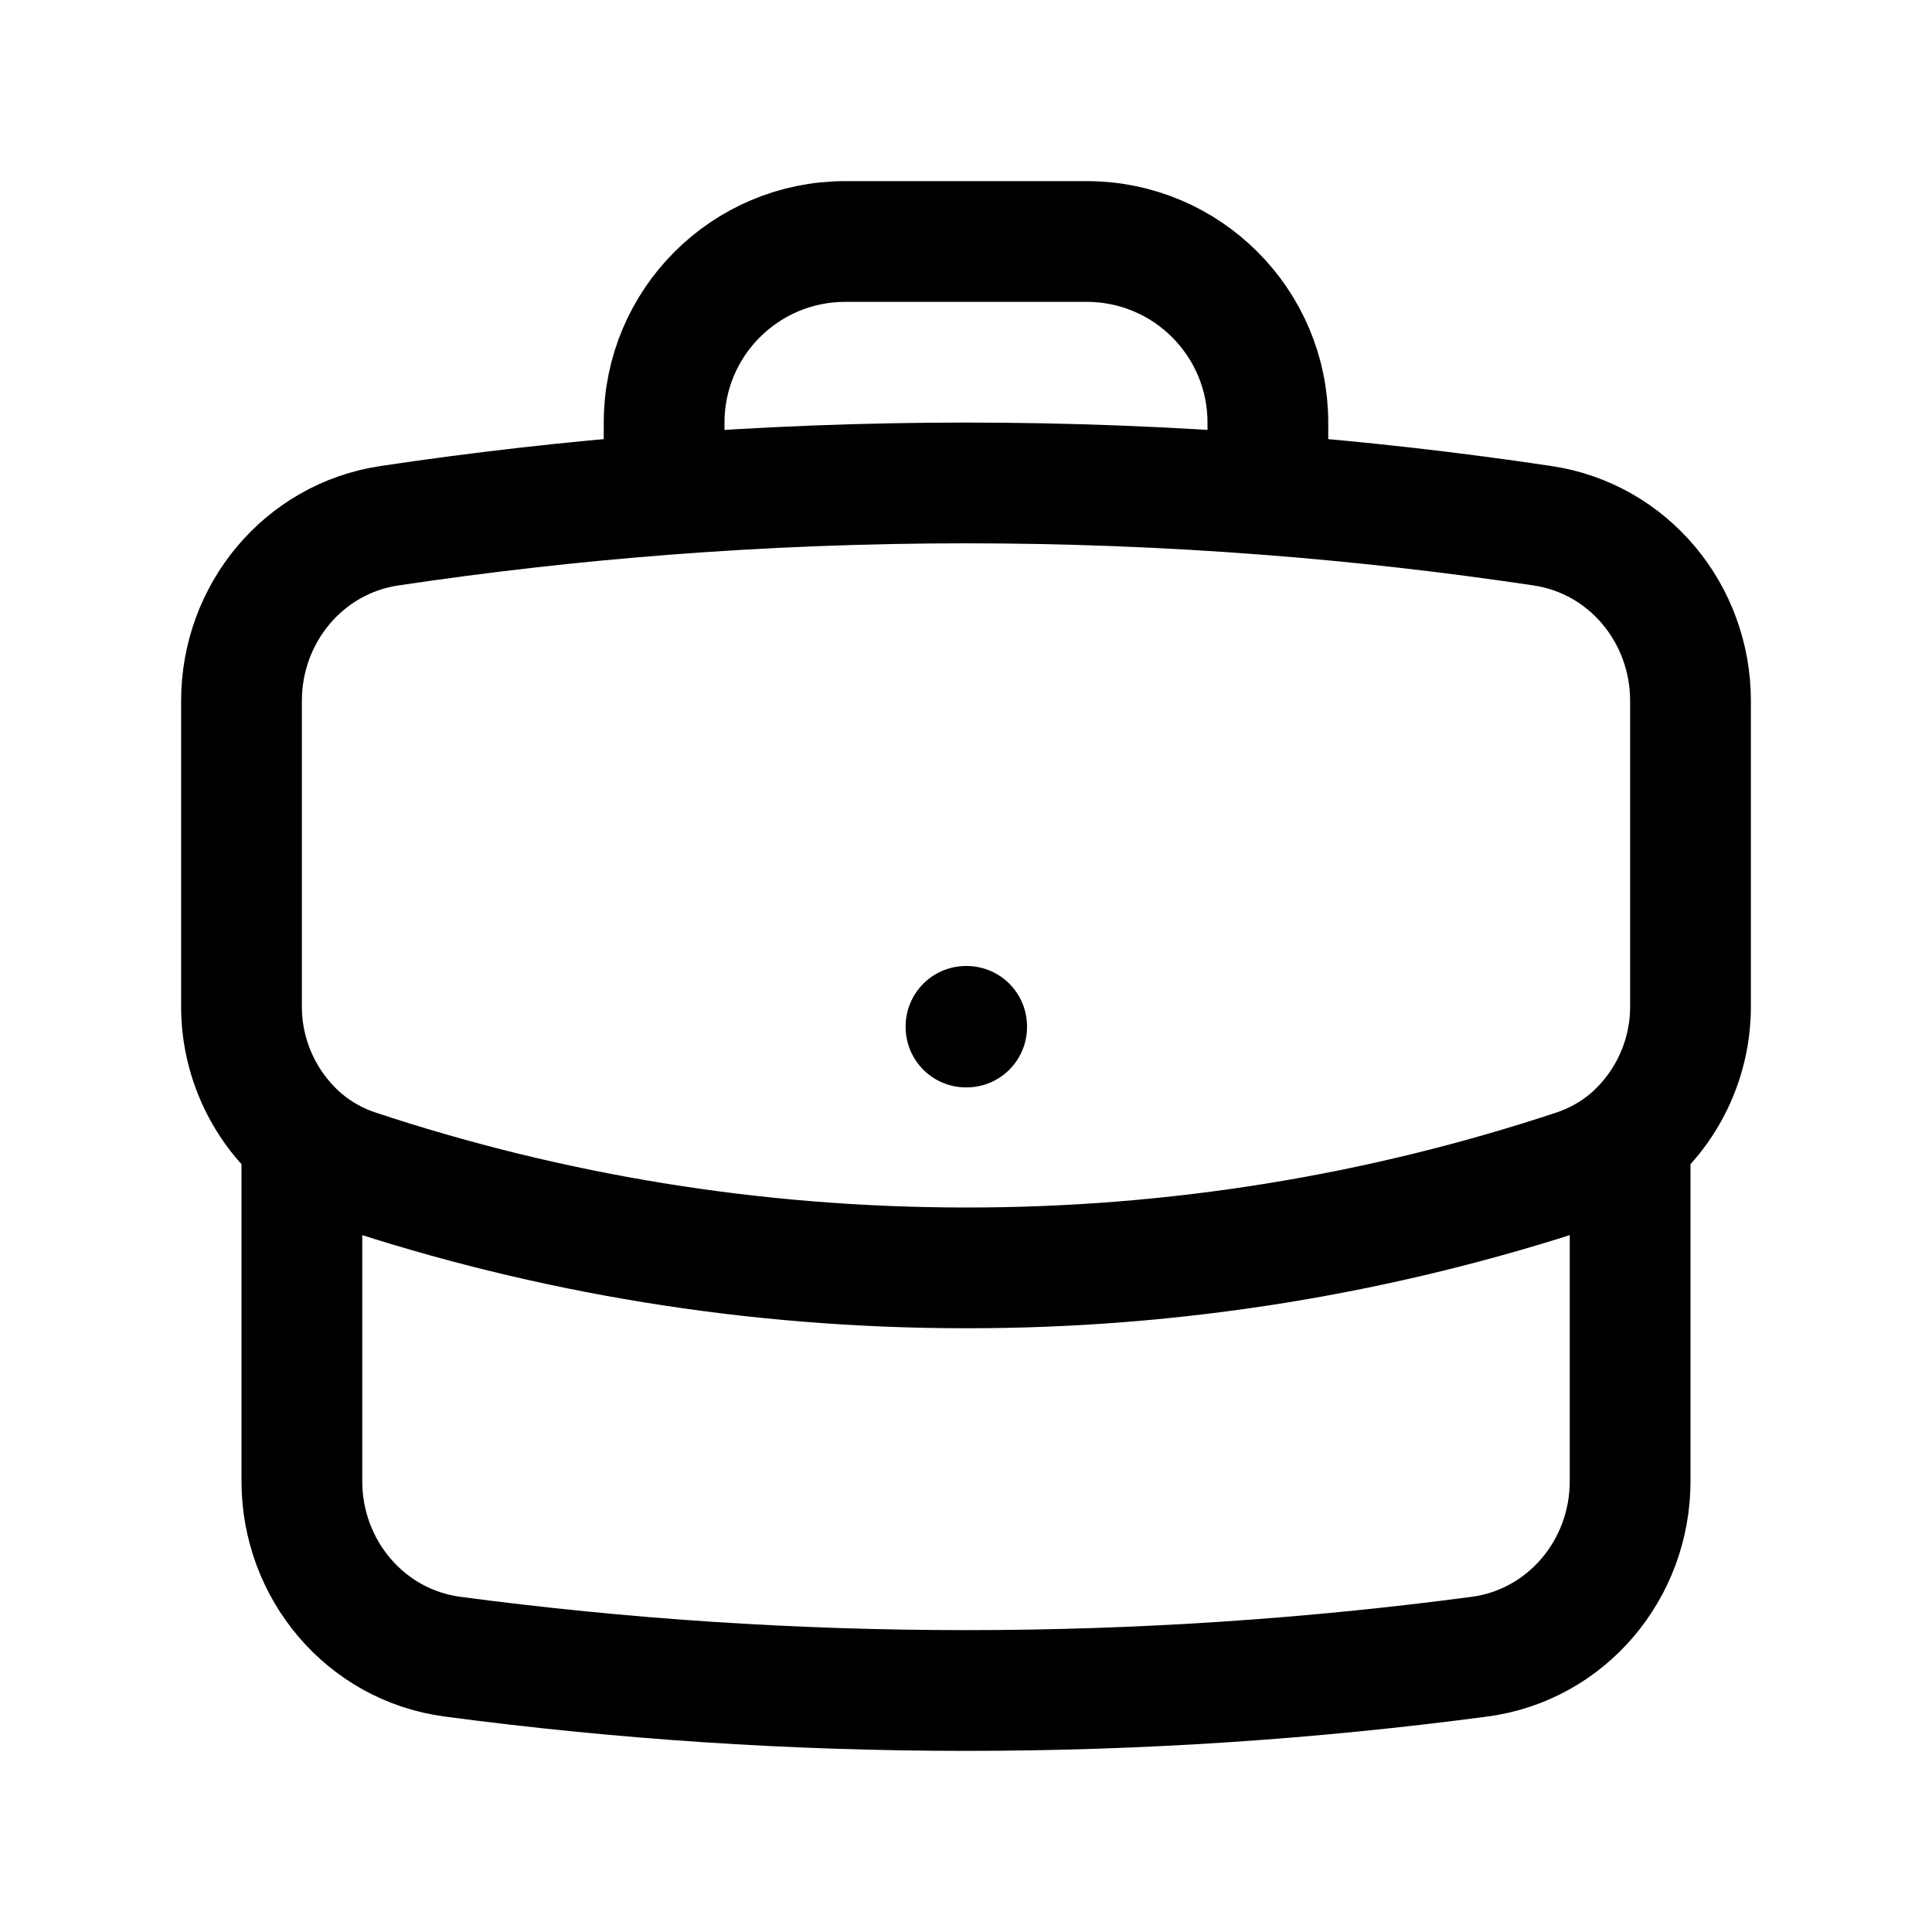
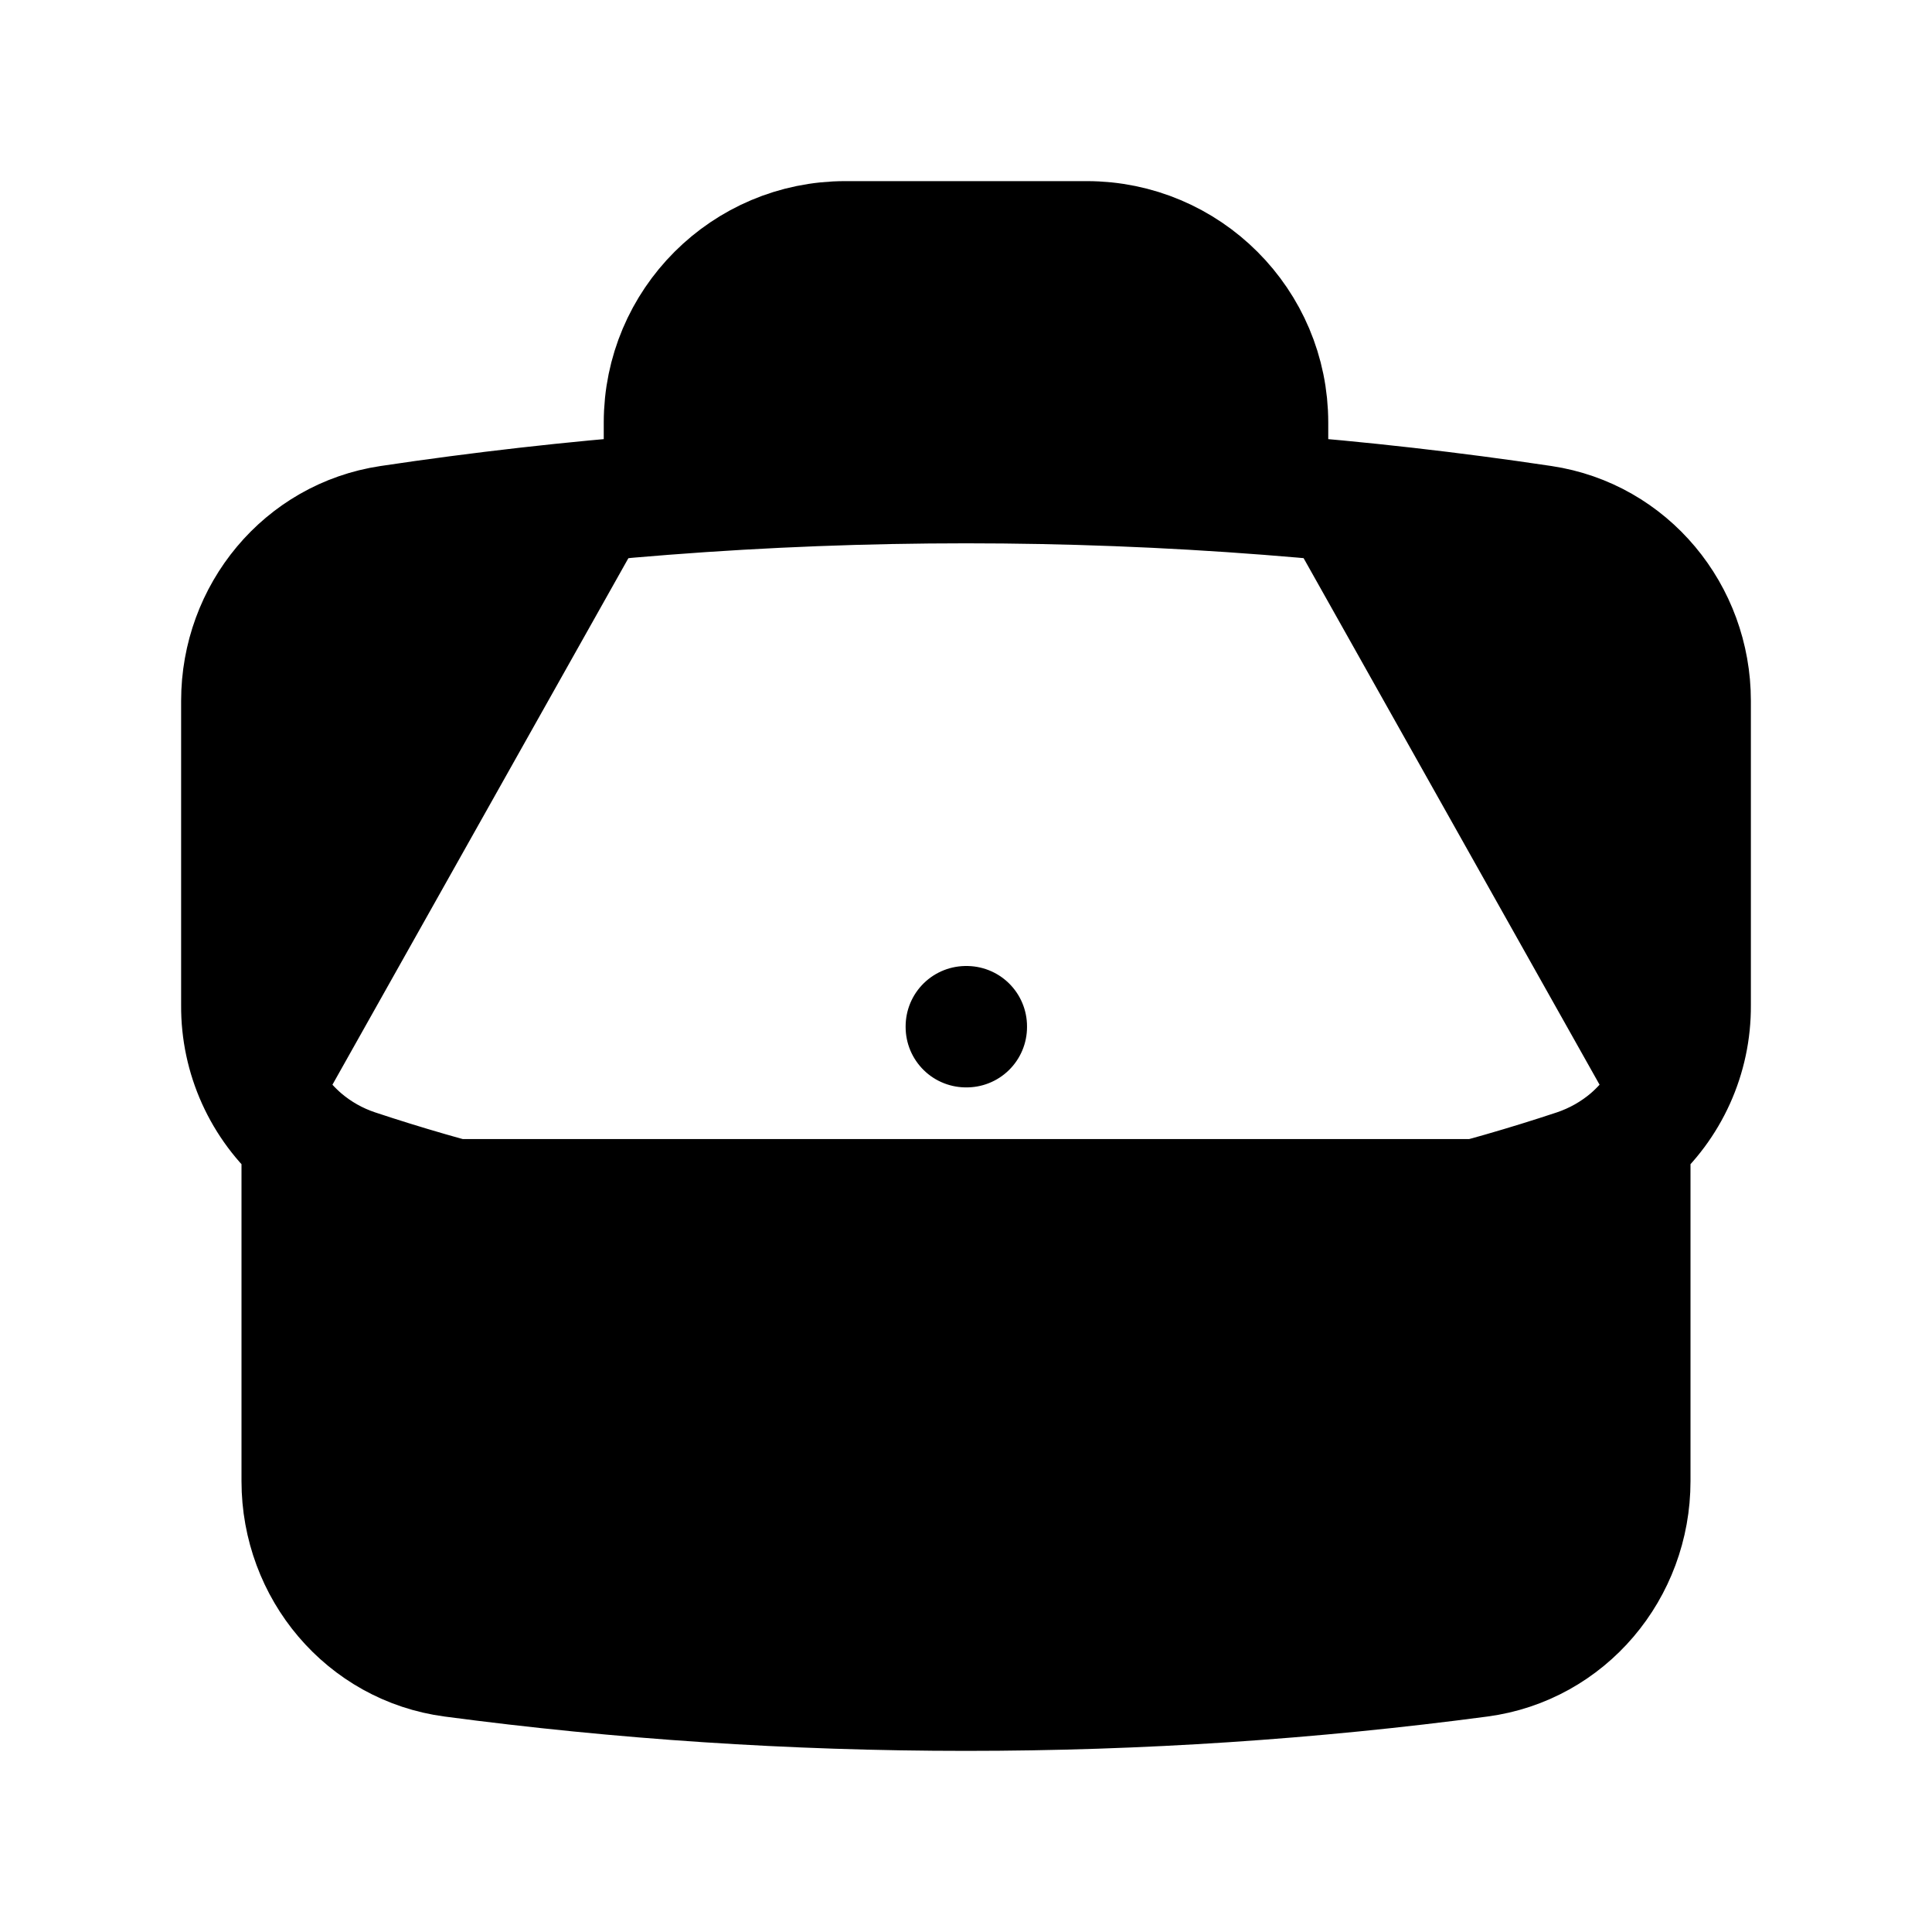
- <svg xmlns="http://www.w3.org/2000/svg" data-slot="icon" fill="none" stroke-width="1.5" stroke="currentColor" viewBox="0 0 24 24" aria-hidden="true">
+ <svg xmlns="http://www.w3.org/2000/svg" data-slot="icon" stroke="currentColor" stroke-width="1.5" viewBox="0 0 24 24" aria-hidden="true" class="fill-current stroke-current">
  <path stroke-linecap="round" stroke-linejoin="round" d="M20.25 14.15v4.25c0 1.094-.787 2.036-1.872 2.18-2.087.277-4.216.42-6.378.42s-4.291-.143-6.378-.42c-1.085-.144-1.872-1.086-1.872-2.18v-4.25m16.5 0a2.18 2.18 0 0 0 .75-1.661V8.706c0-1.081-.768-2.015-1.837-2.175a48.114 48.114 0 0 0-3.413-.387m4.5 8.006c-.194.165-.42.295-.673.38A23.978 23.978 0 0 1 12 15.75c-2.648 0-5.195-.429-7.577-1.22a2.016 2.016 0 0 1-.673-.38m0 0A2.18 2.18 0 0 1 3 12.489V8.706c0-1.081.768-2.015 1.837-2.175a48.111 48.111 0 0 1 3.413-.387m7.5 0V5.25A2.25 2.25 0 0 0 13.5 3h-3a2.25 2.25 0 0 0-2.25 2.25v.894m7.5 0a48.667 48.667 0 0 0-7.5 0M12 12.75h.008v.008H12v-.008Z" />
</svg>
